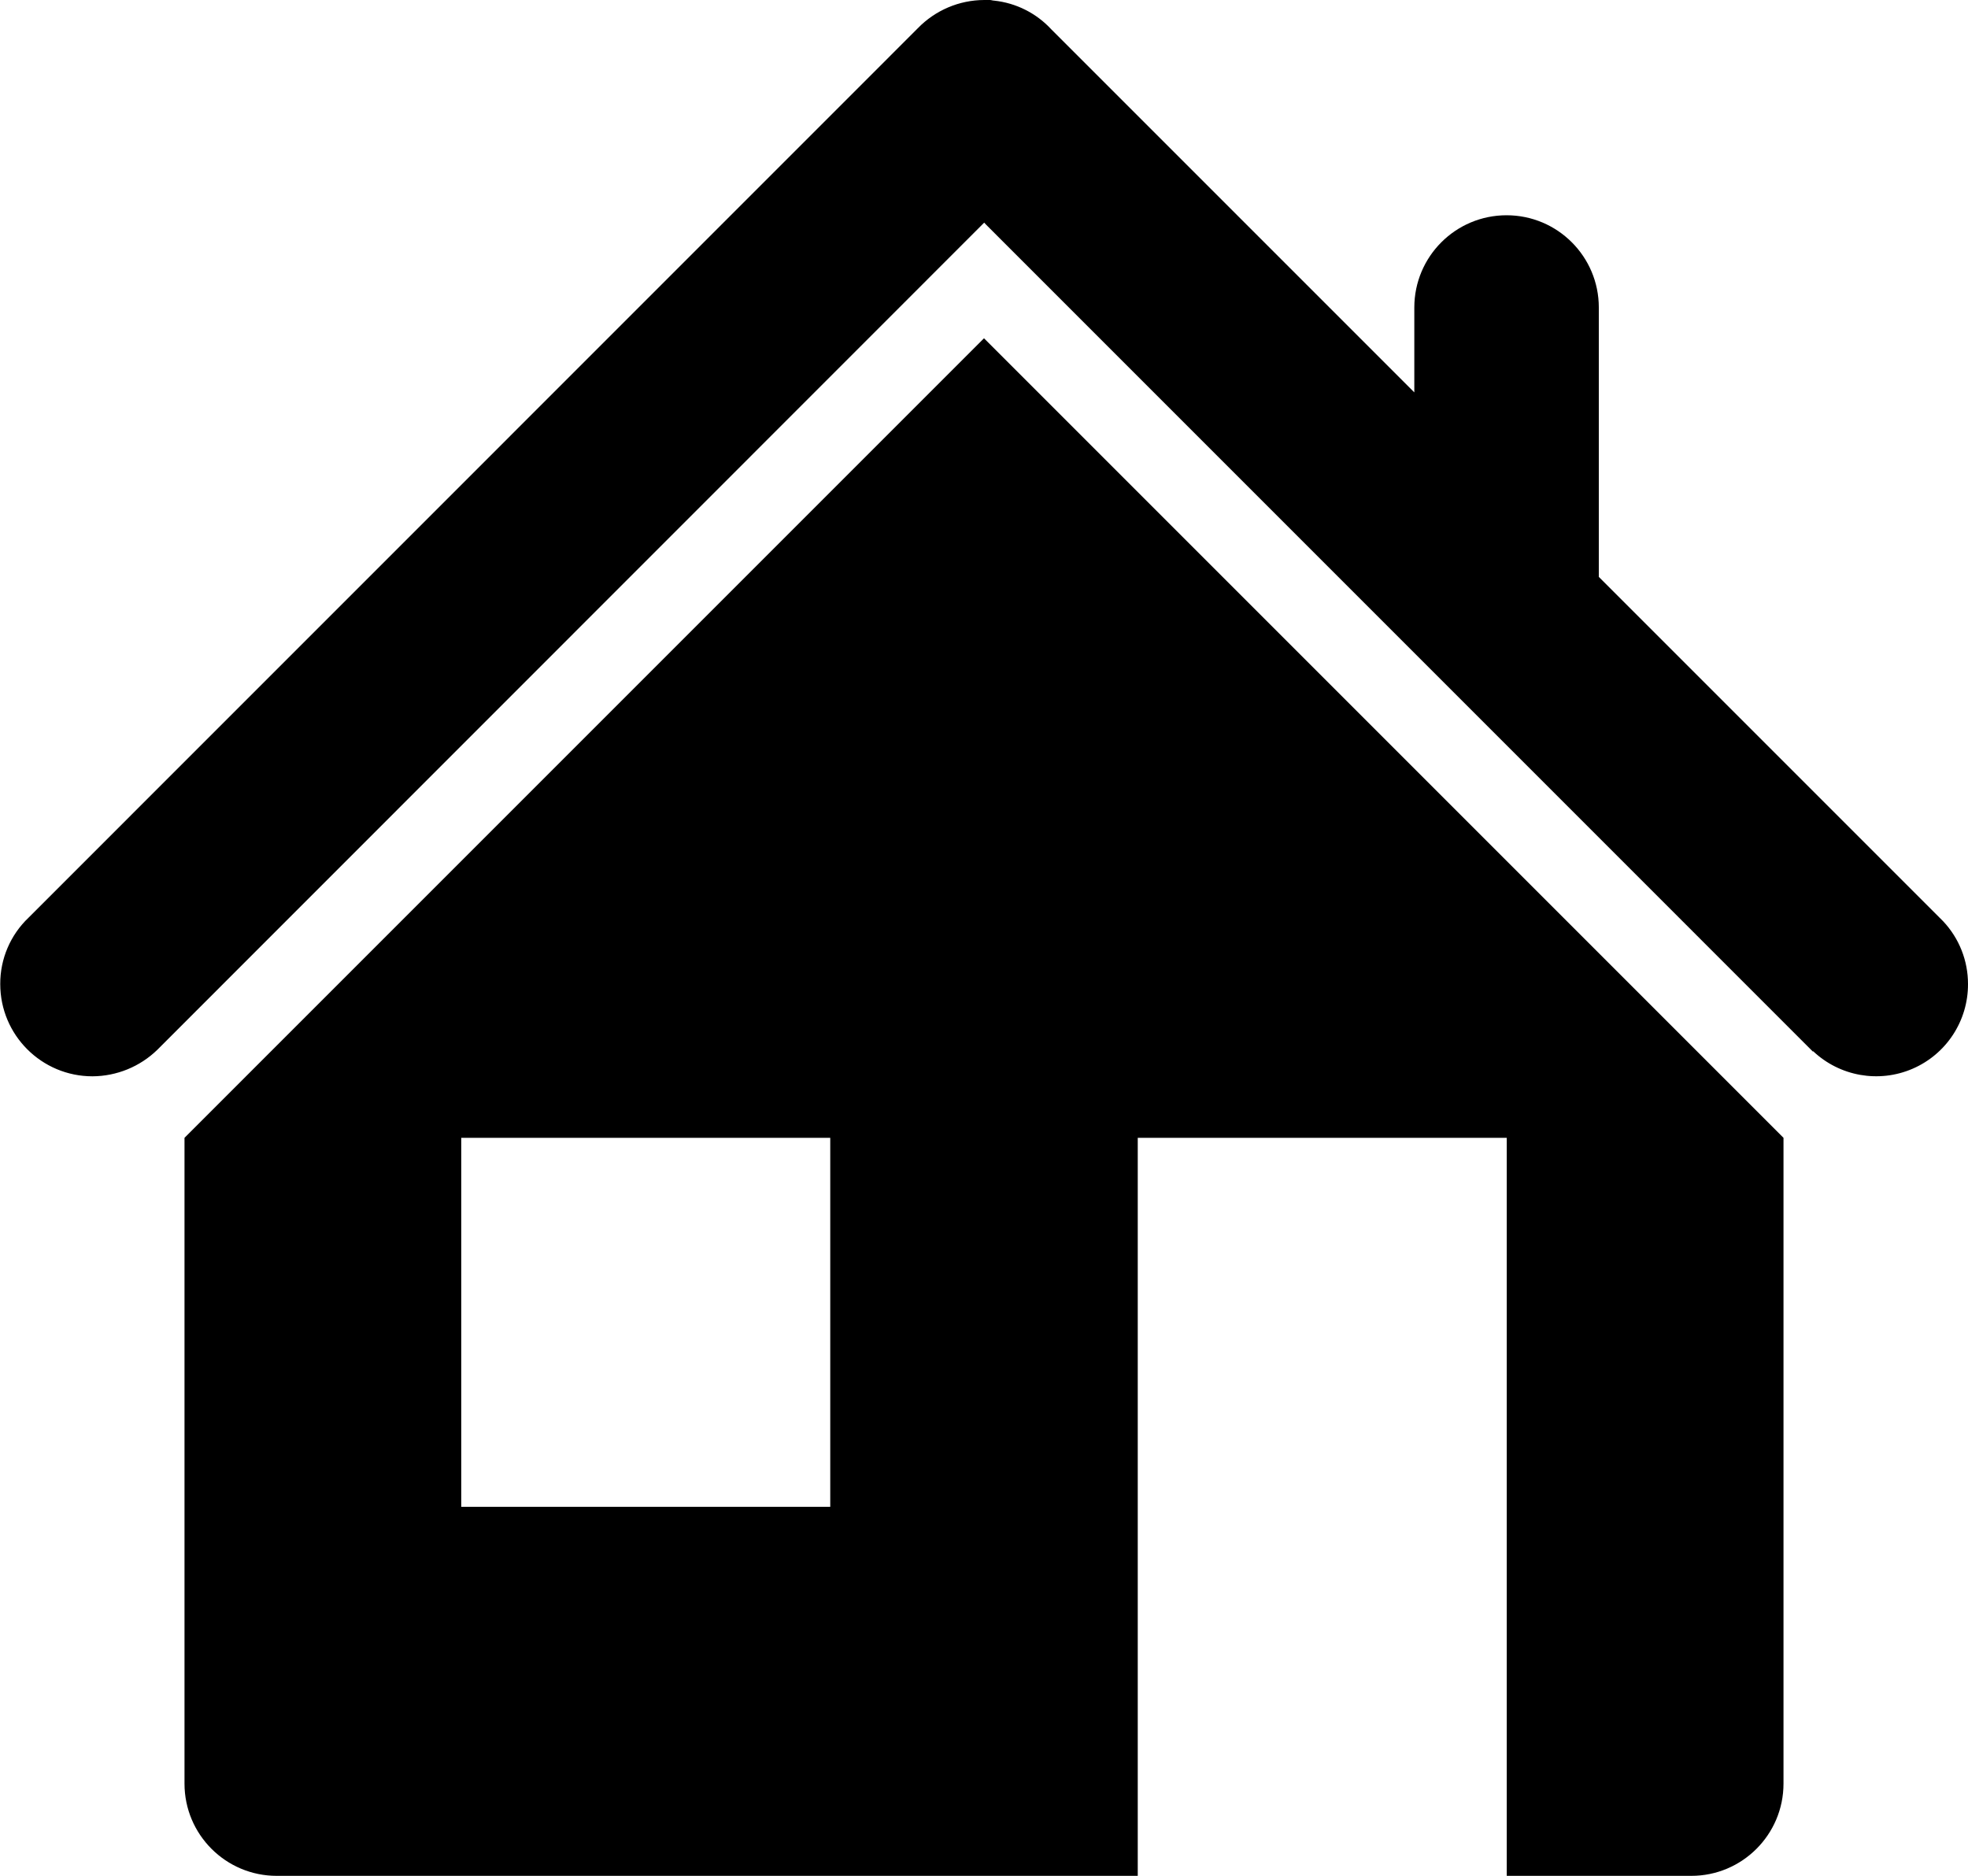
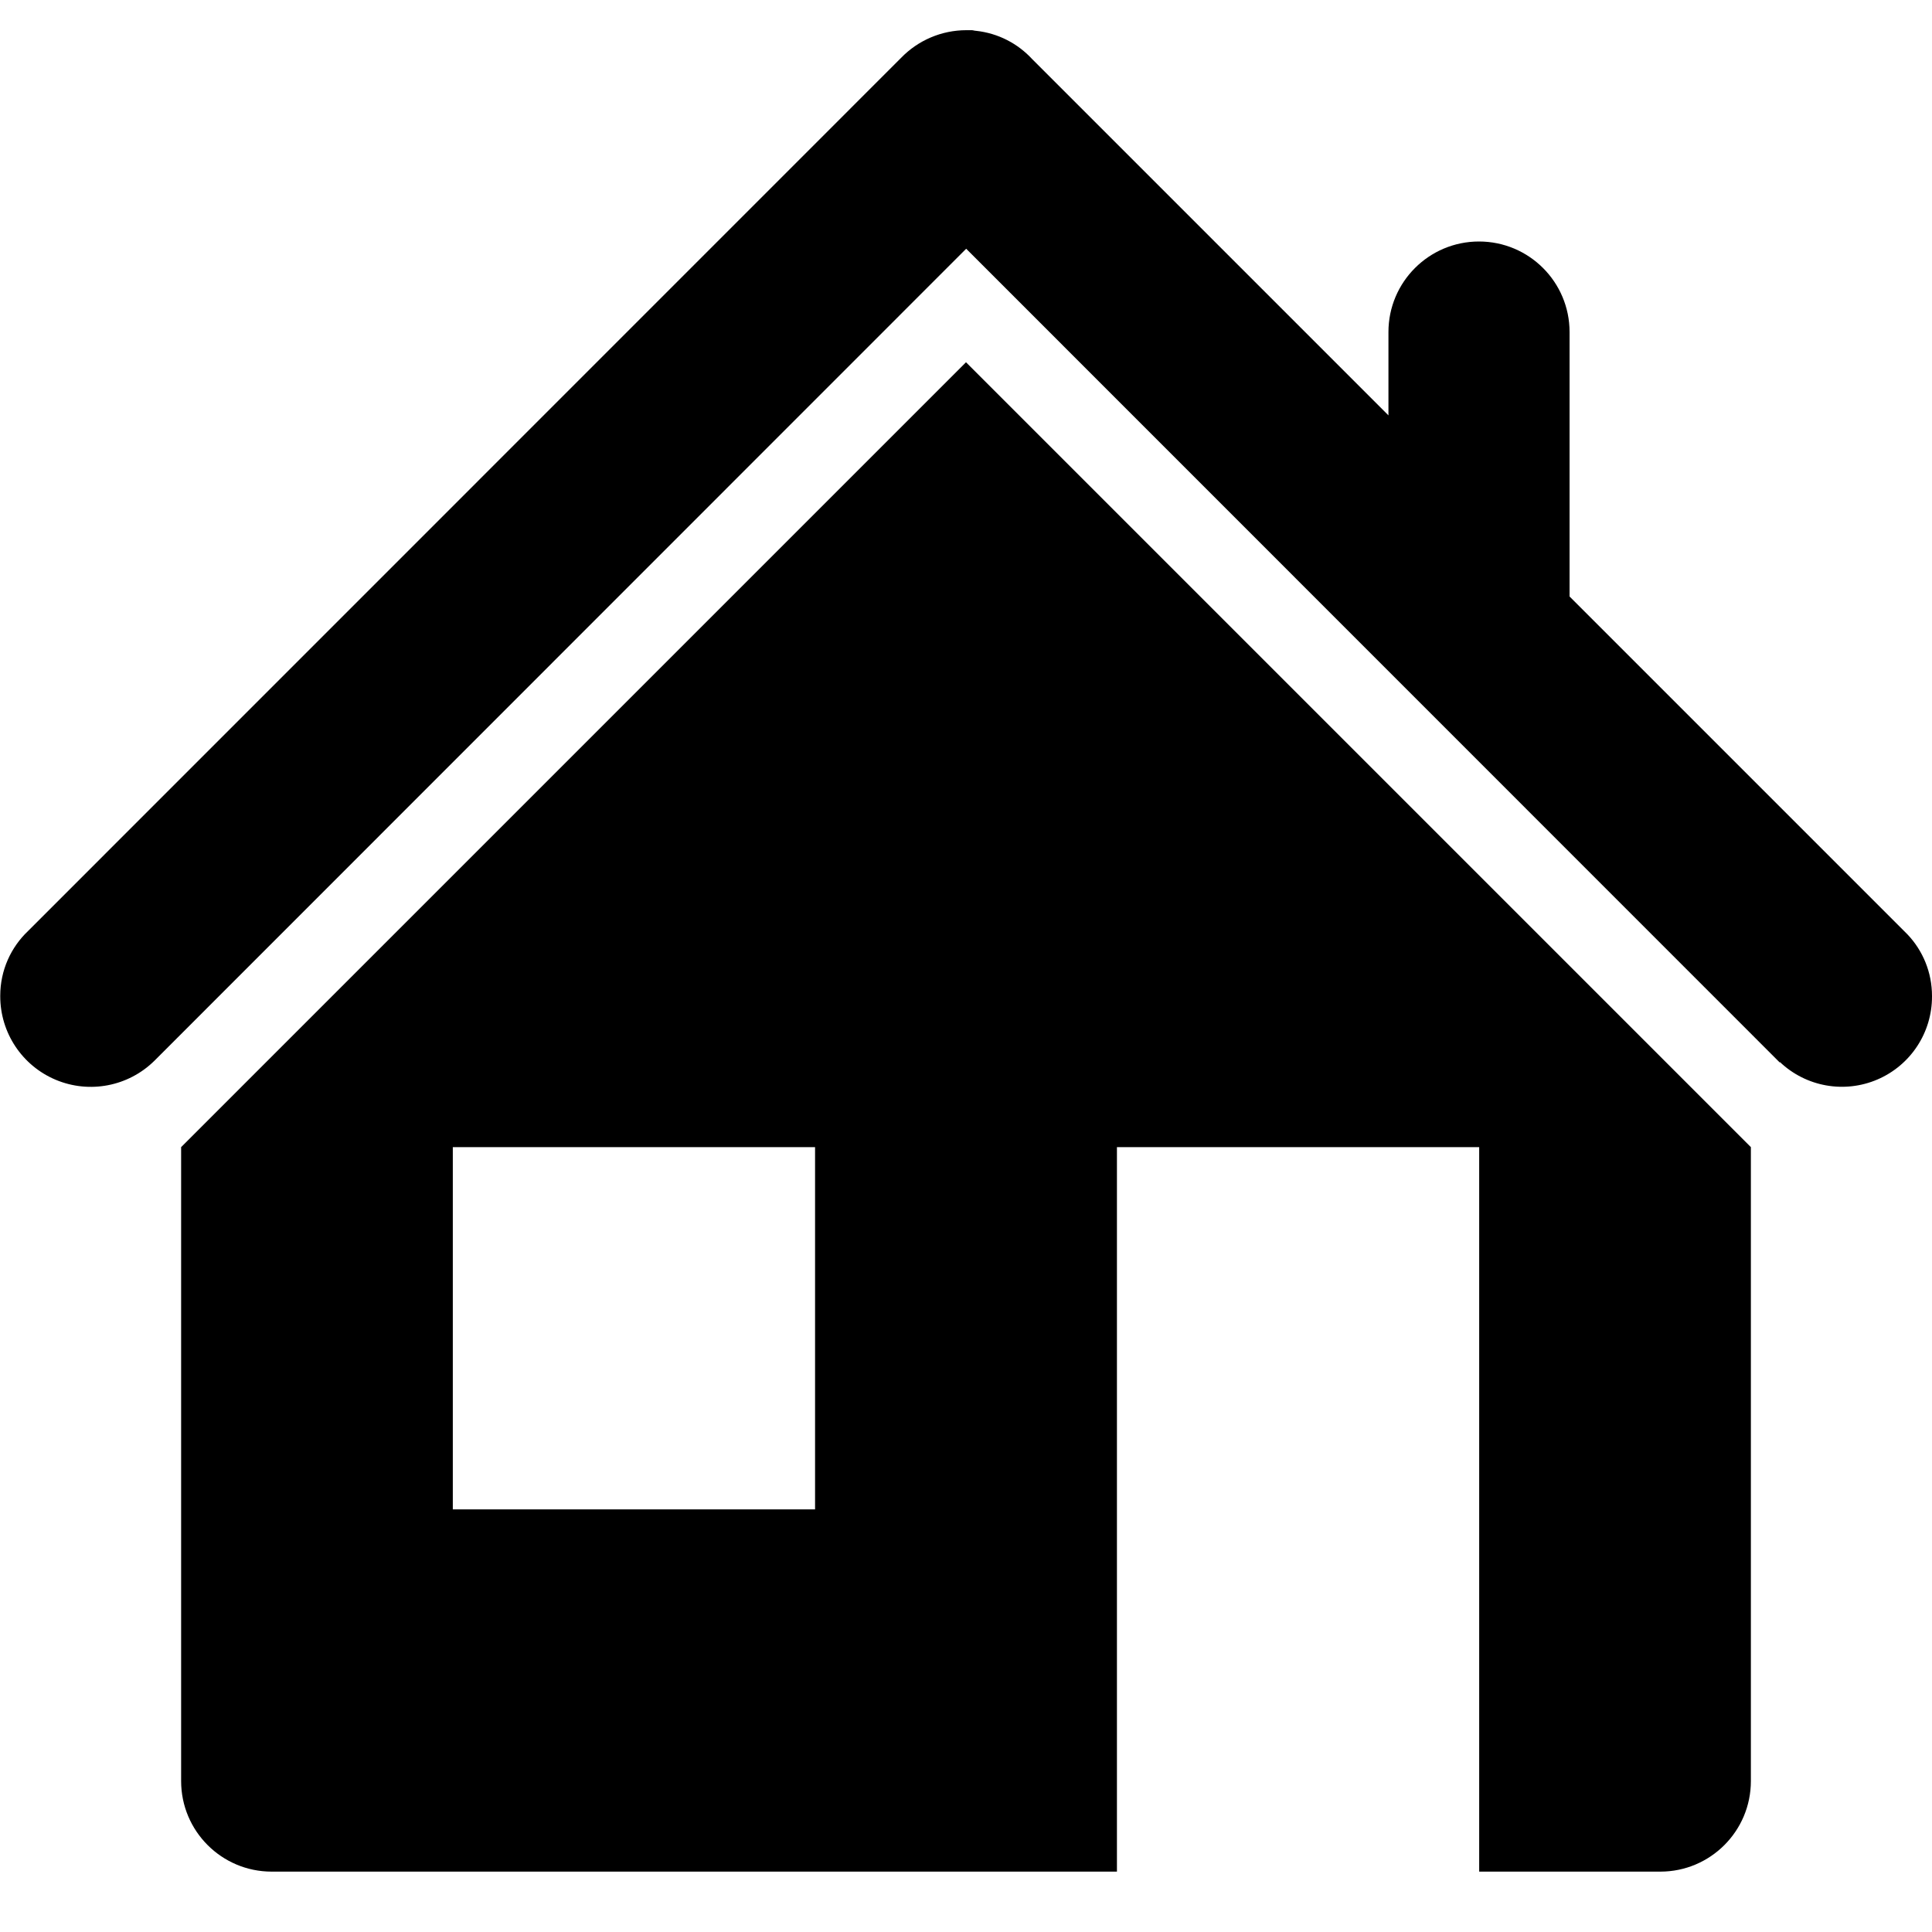
- <svg xmlns="http://www.w3.org/2000/svg" viewBox="0 0 32 30.5">
-   <path id="HOME" class="cls-1" d="M822 1412.5a1.493 1.493 0 01-2.52 1.09v.01l-13.439-13.44-.038-.04-13.446 13.45a1.525 1.525 0 01-1.053.43 1.5 1.5 0 01-1.5-1.5 1.479 1.479 0 01.461-1.08l14.458-14.46a1.51 1.51 0 011.081-.46h.092c.023 0 .045.01.068.01a1.479 1.479 0 01.933.47l5.9 5.9v-1.38a1.5 1.5 0 013 0v4.38l5.6 5.6a1.485 1.485 0 01.403 1.02zm-3 2.5v10.5a1.5 1.5 0 01-1.5 1.5h-3v-12h-6v12h-14a1.5 1.5 0 01-1.5-1.5V1415l13-13zm-15.5 0h-6v6h6v-6z" transform="translate(-790 -1396.5)" />
+ <svg xmlns="http://www.w3.org/2000/svg" width="32" height="32">
+   <path d="M32 16.5v.006a1.492 1.492 0 01-2.521 1.083l.001.001v.01L16.003 4.12 2.557 17.57A1.5 1.5 0 01.004 16.5v-.007c0-.422.177-.803.46-1.072l.001-.001L14.923.96A1.505 1.505 0 0116.004.5h.092c.023 0 .045.01.068.01.371.04.696.213.932.469l.001.001 5.9 5.9V5.5a1.5 1.5 0 013 0v4.38l5.6 5.6c.25.265.403.623.403 1.017v.003zM29 19v10.5a1.5 1.5 0 01-1.5 1.5h-3V19h-6v12h-14A1.5 1.5 0 013 29.5V19L16 6zm-15.5 0h-6v6h6v-6z" />
</svg>
